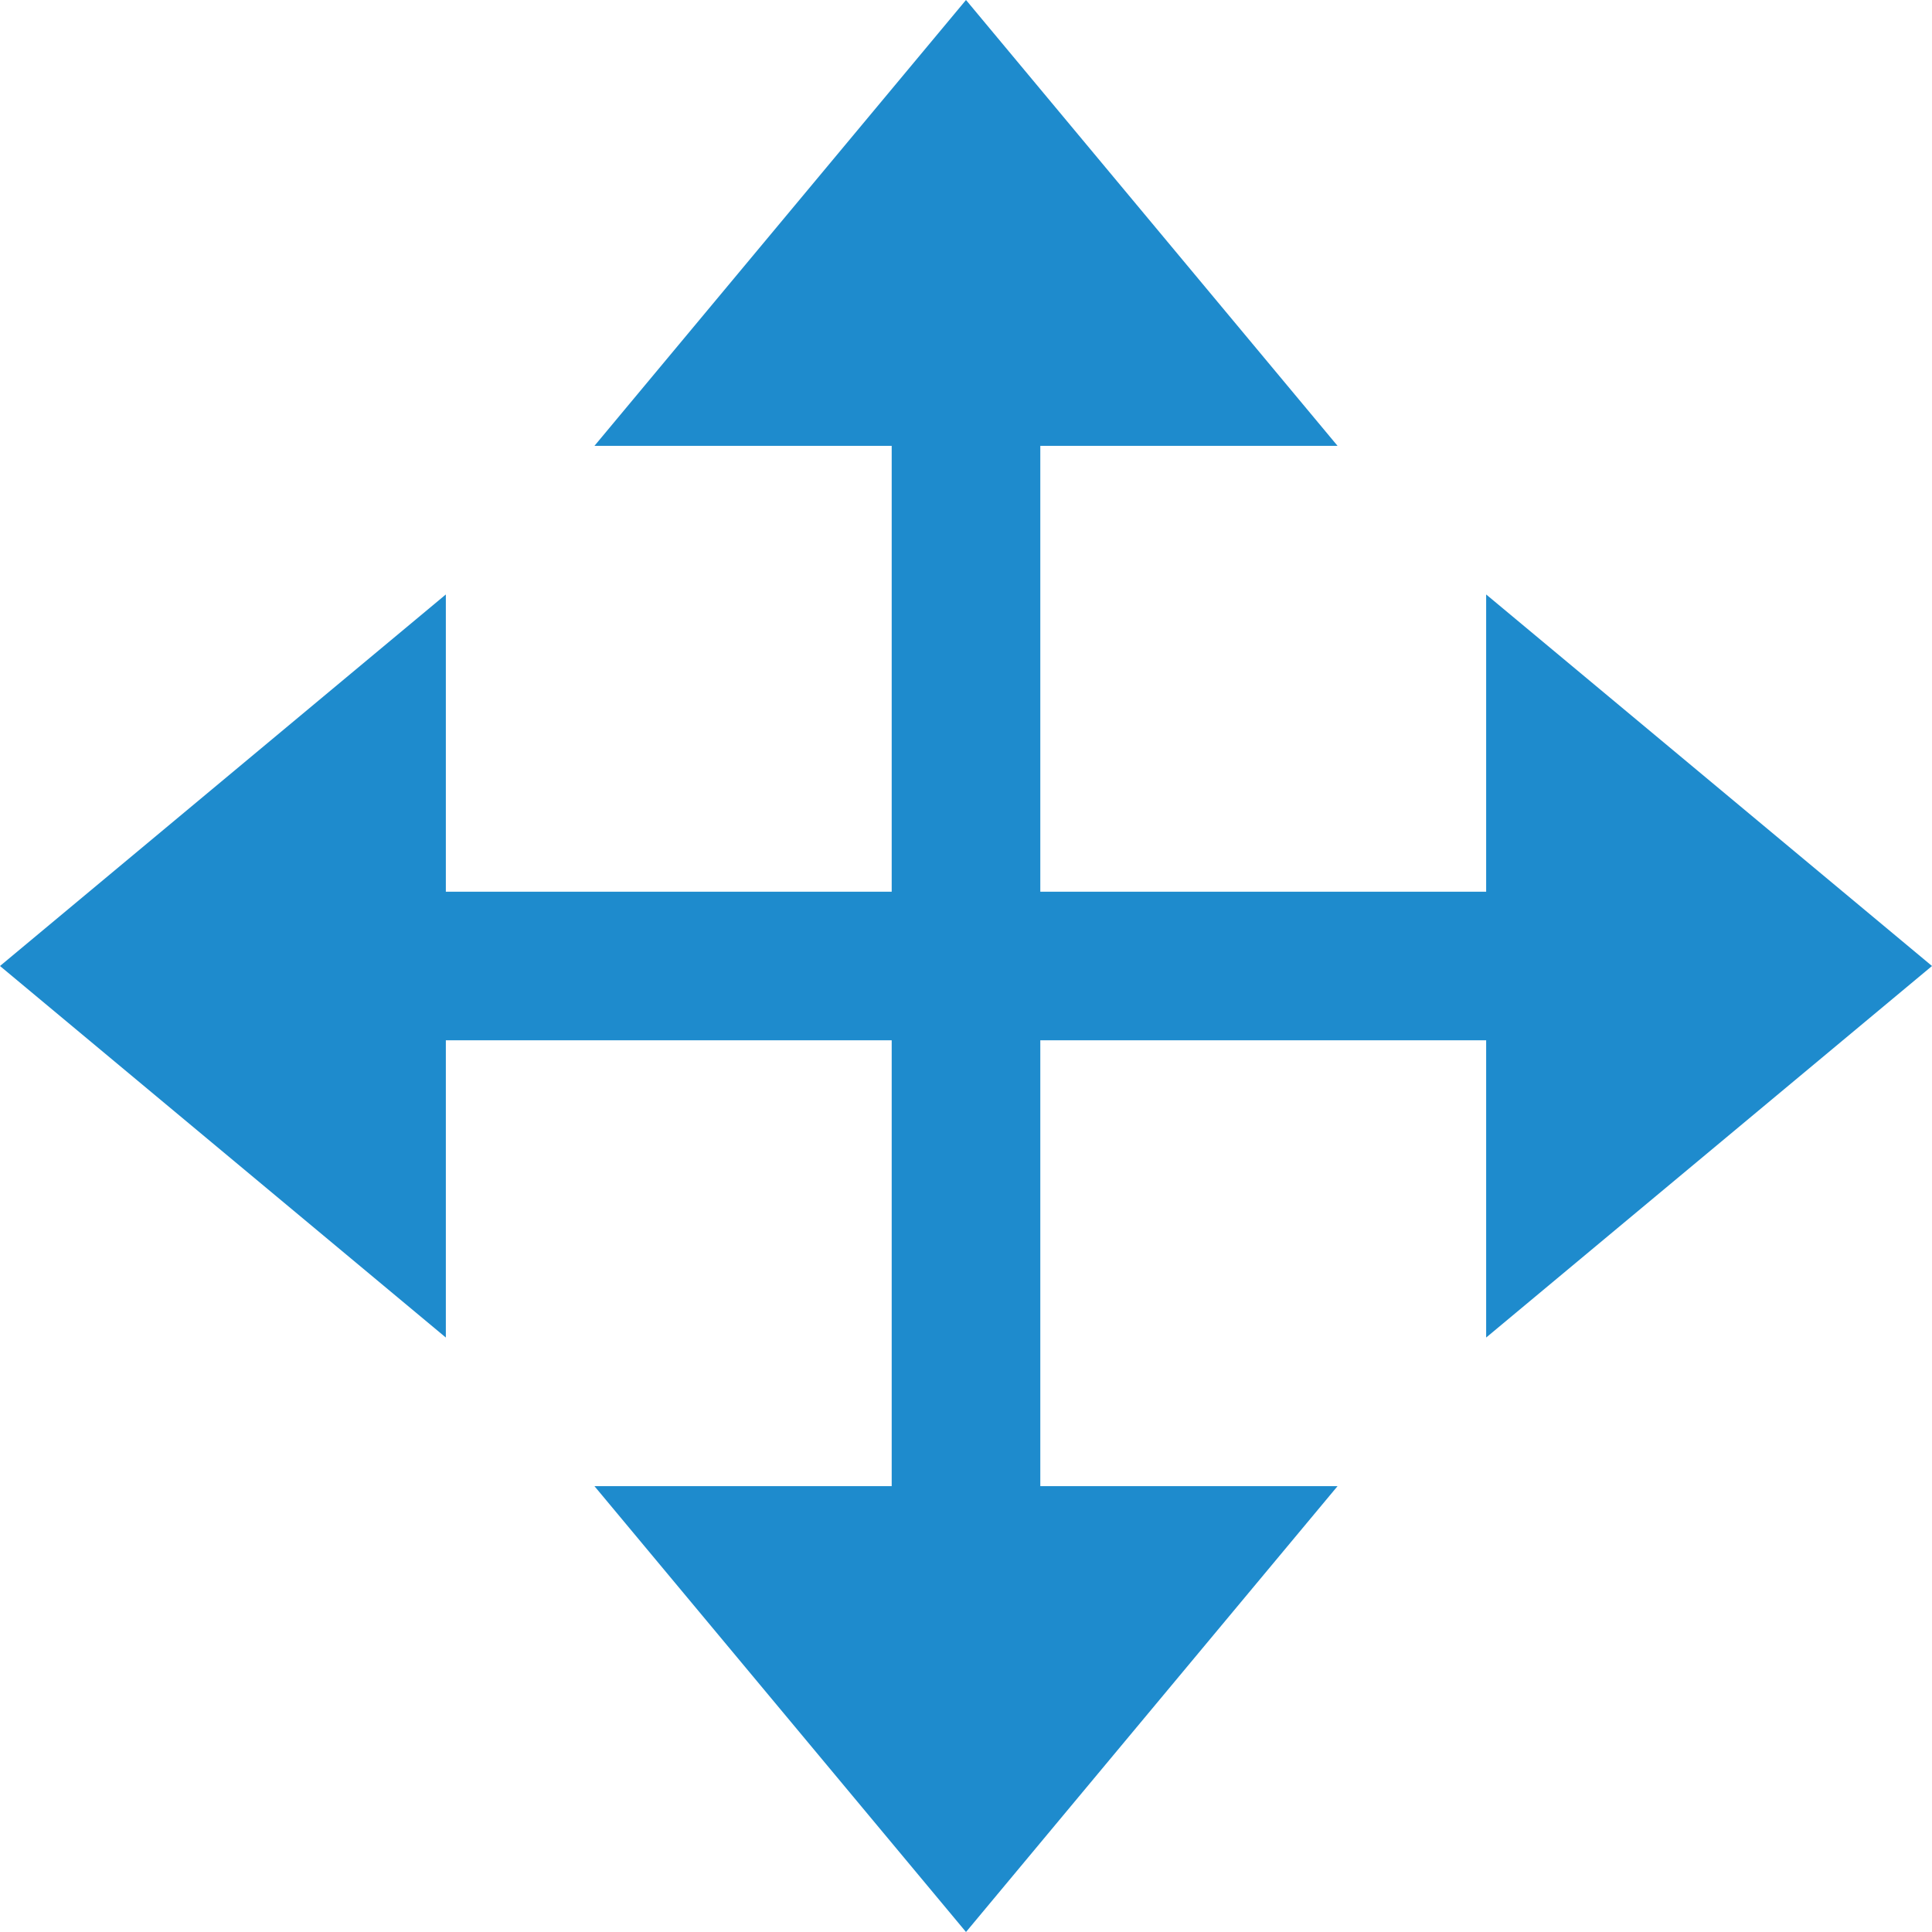
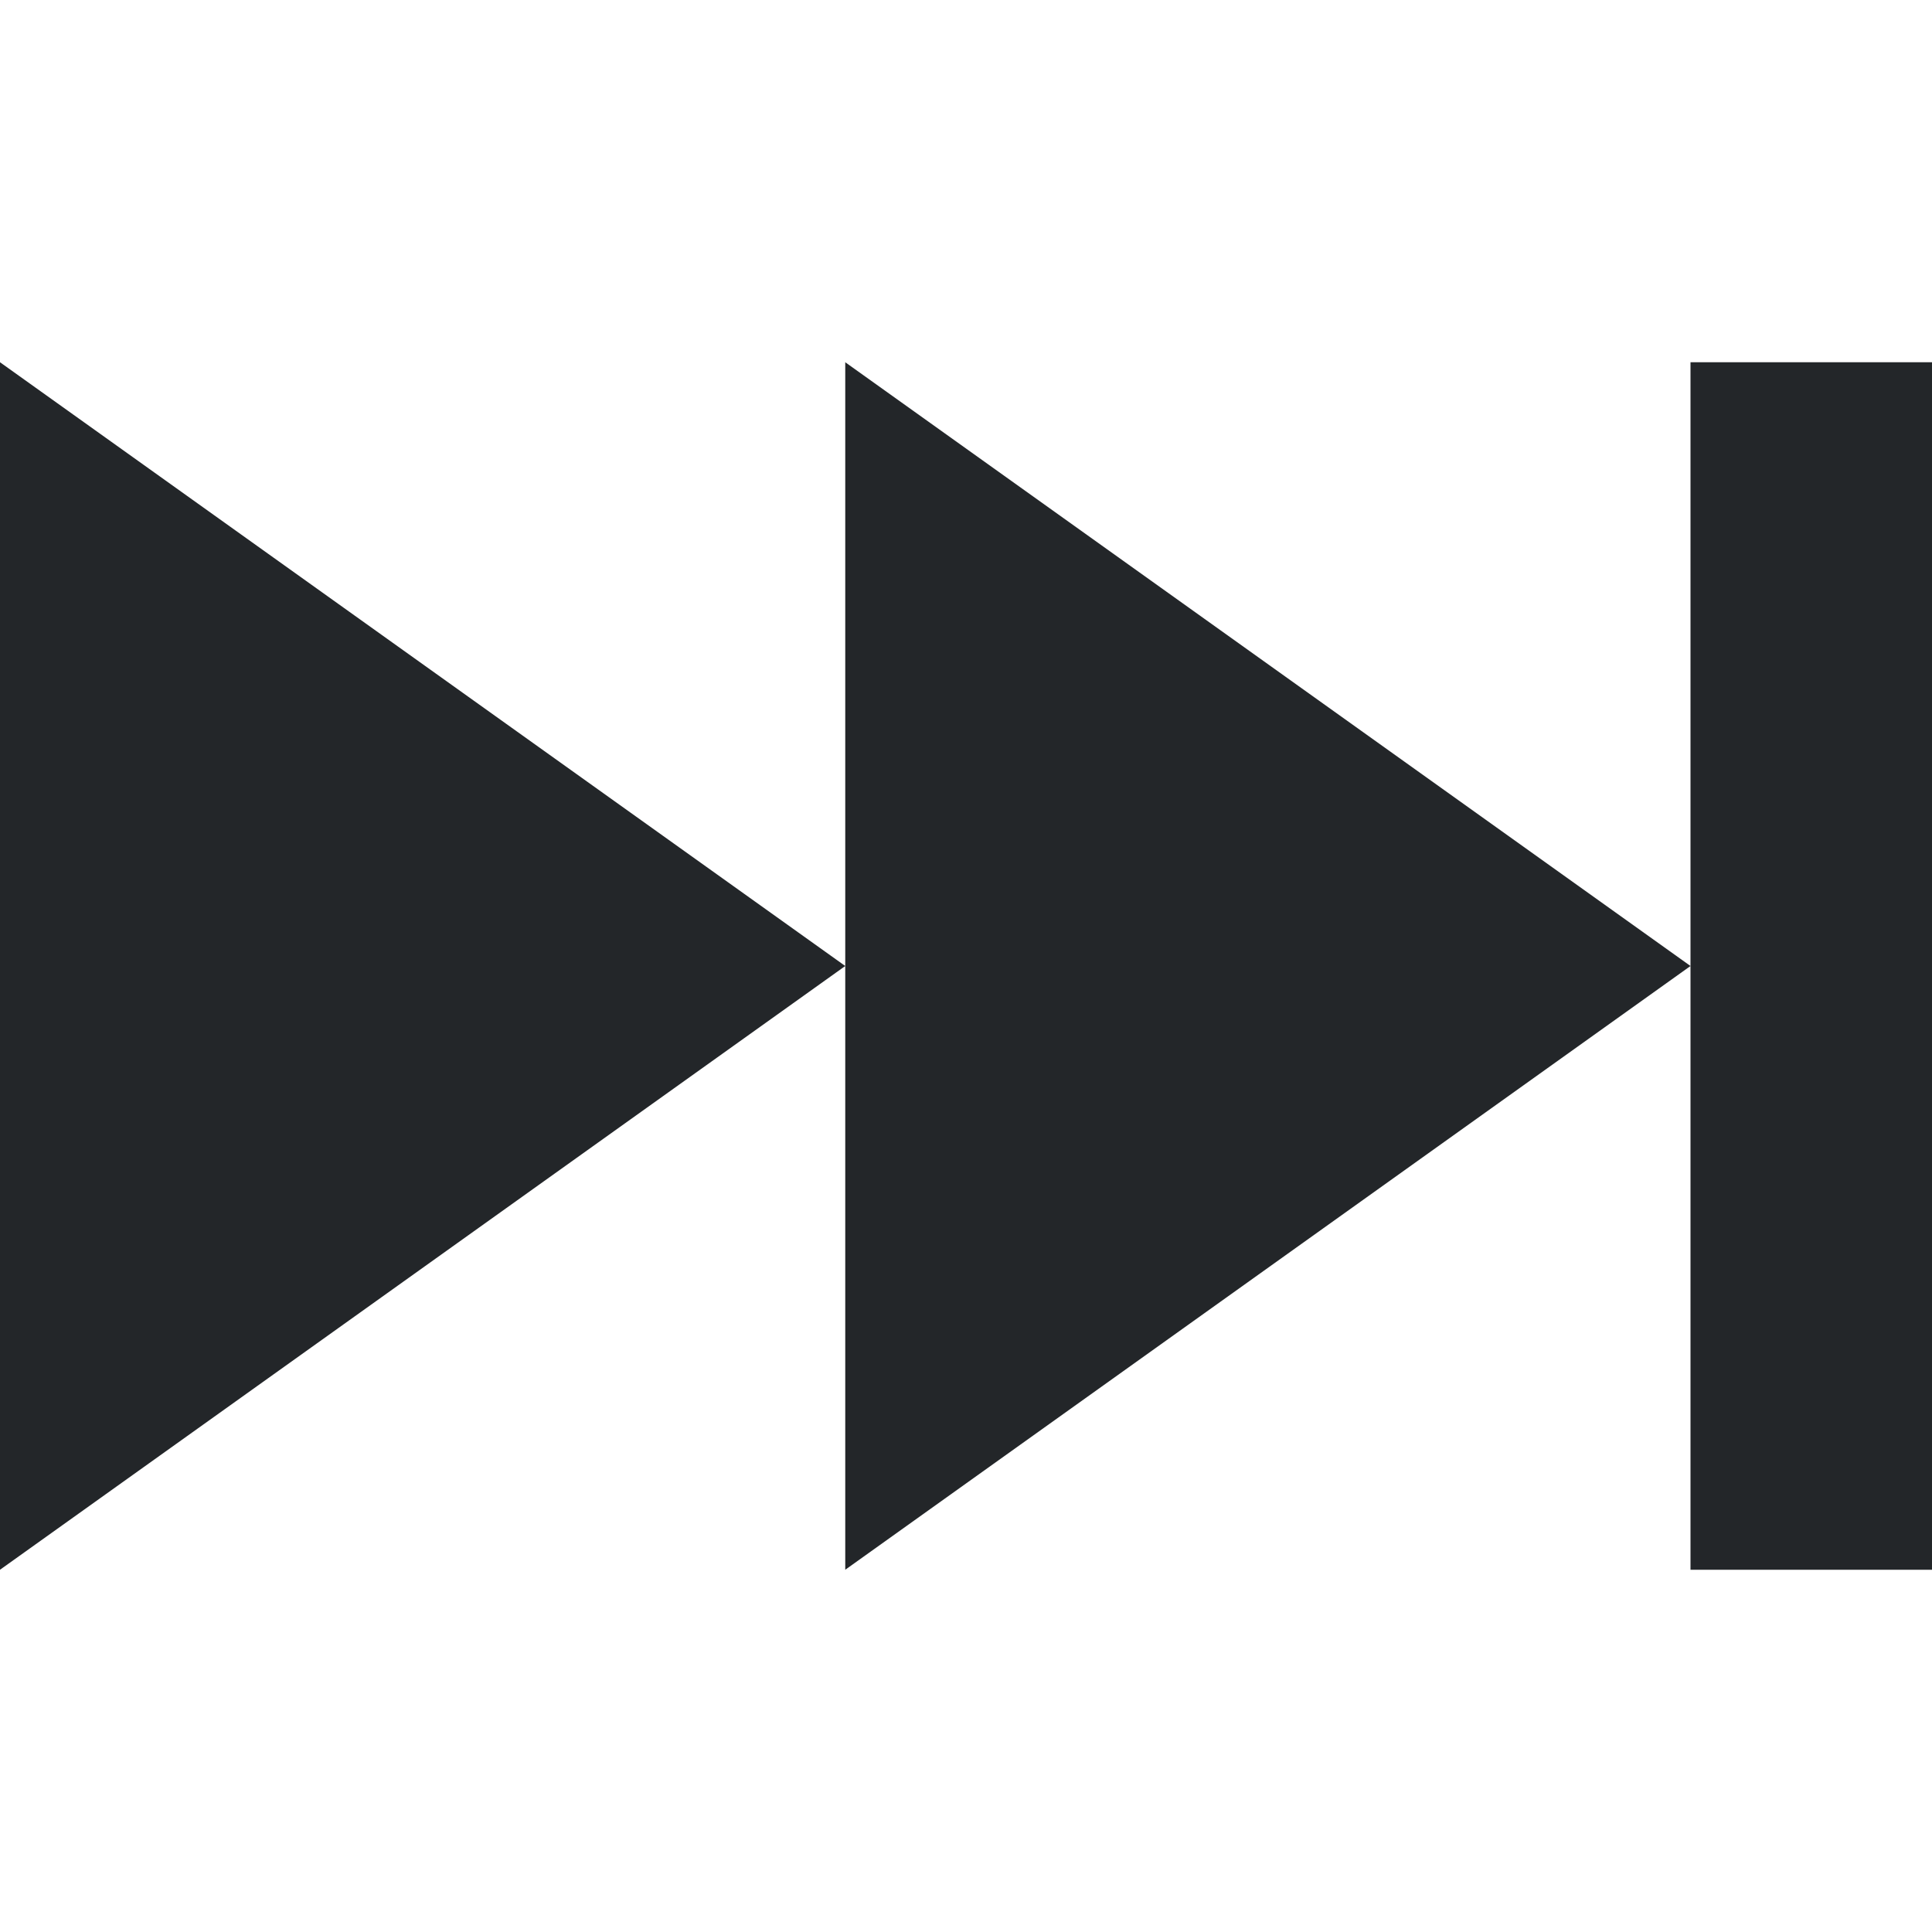
- <svg xmlns="http://www.w3.org/2000/svg" viewBox="0 0 13 13" version="1.1" id="svg4" width="13" height="13">
-   <defs id="defs8" />
-   <path d="M 6.5,0 4,3 H 6 V 6 H 3 V 4 L 0,6.5 3,9 V 7 h 3 v 3 H 4 L 6.5,13 9,10 H 7 V 7 h 3 V 9 L 13,6.5 10,4 V 6 H 7 V 3 h 2 z" id="path2" style="fill:#1e8bcd" />
+ <svg xmlns="http://www.w3.org/2000/svg" viewBox="0 0 32 32" version="1.1" id="svg5">
+   <defs id="defs9" />
+   <style type="text/css" id="current-color-scheme">
+         .ColorScheme-Text {
+             color:#232629;
+         }
+     </style>
+   <path d="M32 6v20h-4V6zM14 16L0 26V6zm14 0L14 26V6z" class="ColorScheme-Text" fill="currentColor" id="path3" />
</svg>
